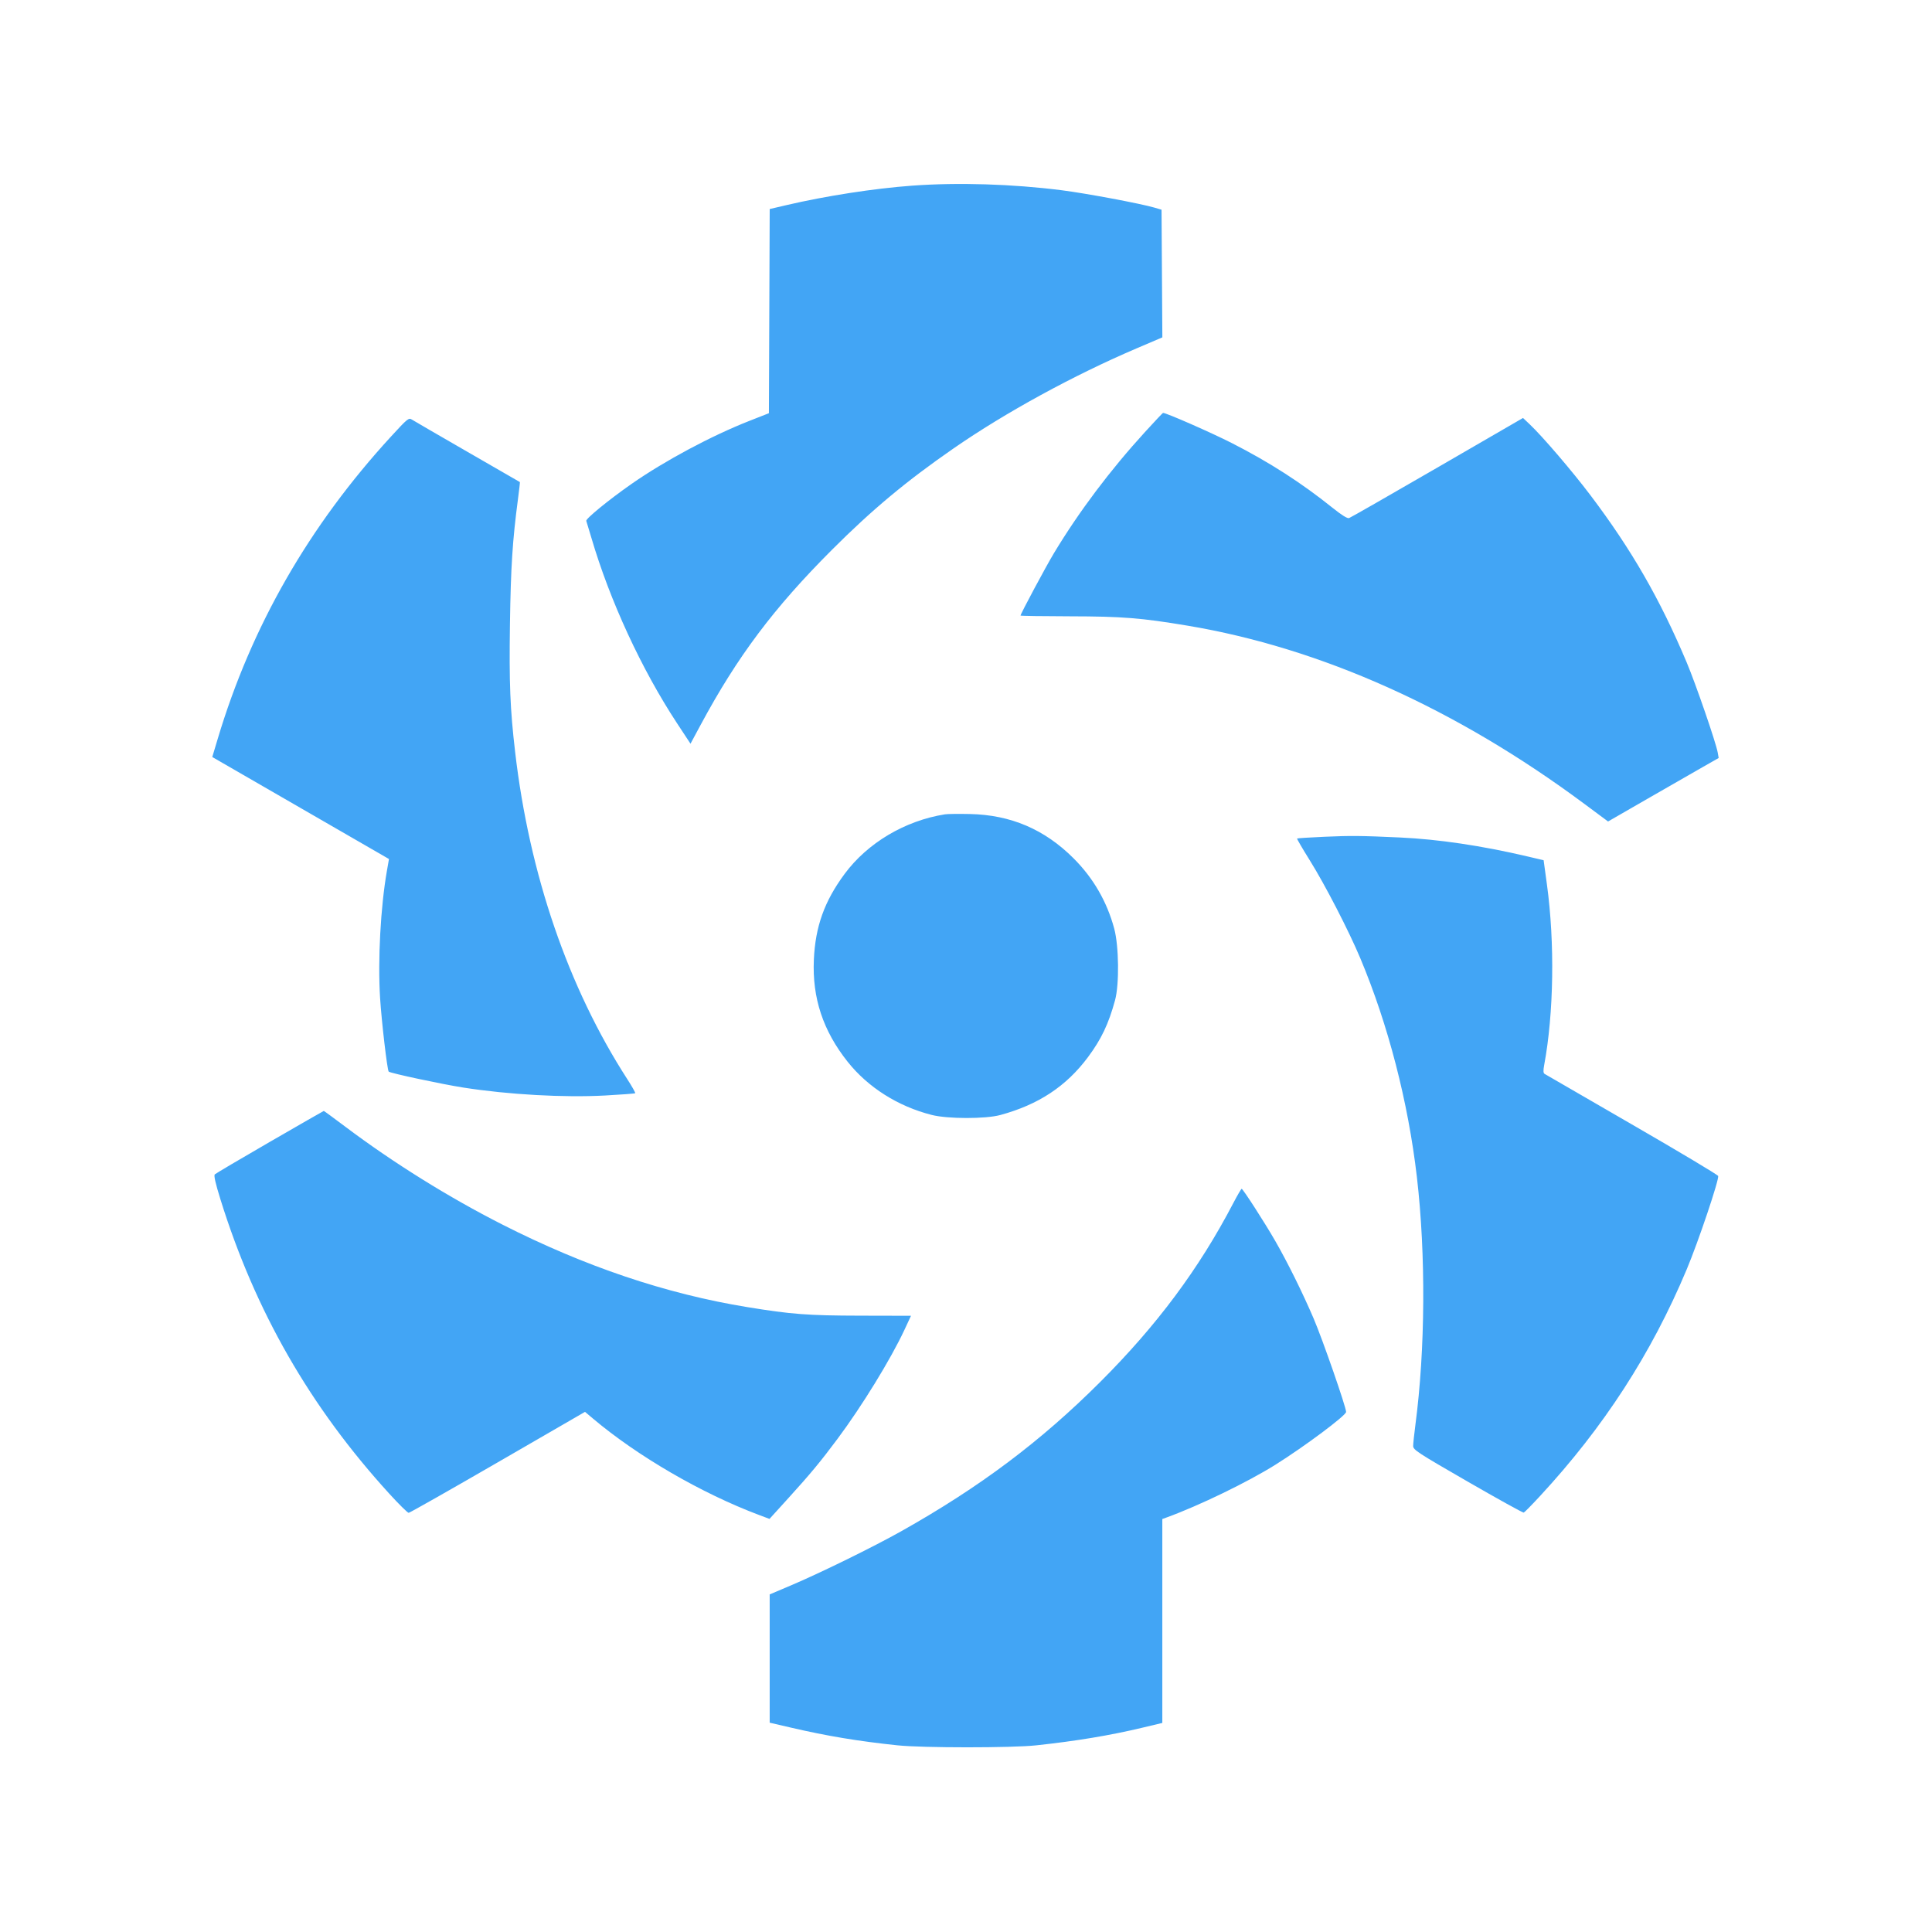
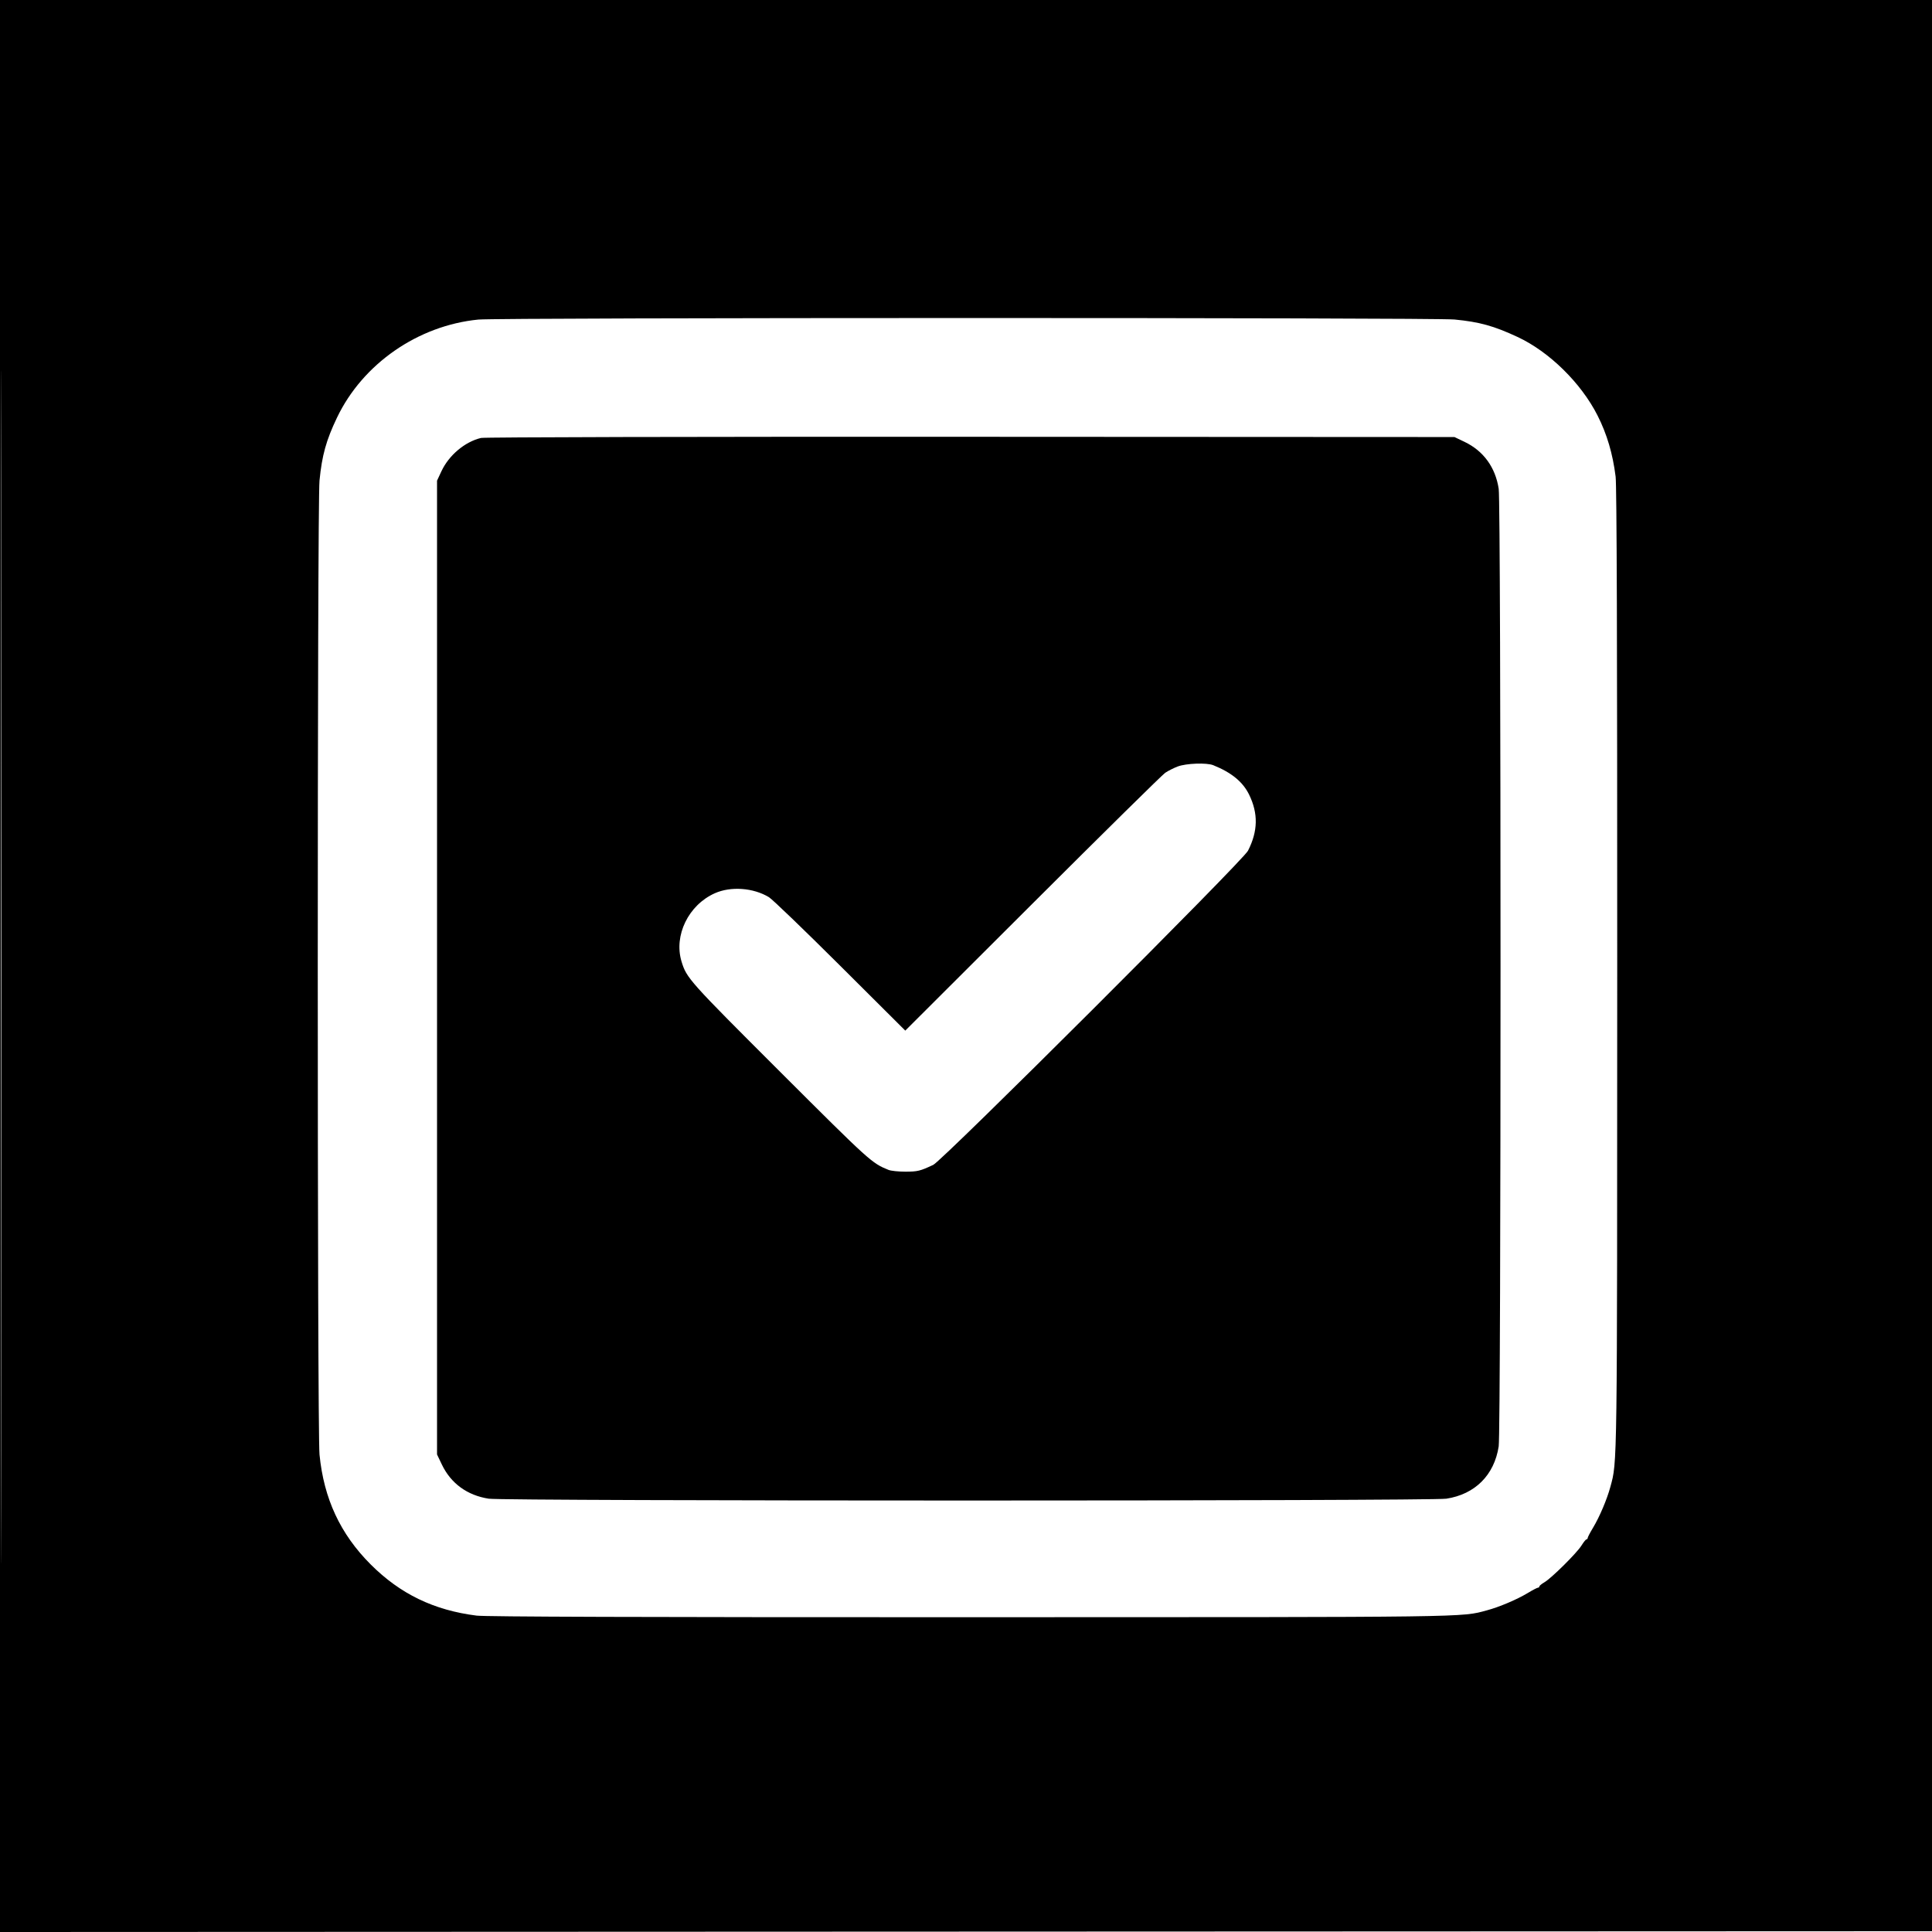
<svg xmlns="http://www.w3.org/2000/svg" width="1240" height="1240">
-   <path d="M585.5 119.157c-24.392 1.775-55.454 6.582-80.743 12.495l-10.743 2.512-.257 65.522-.257 65.523-12.5 4.911c-24.453 9.608-54.301 25.574-75.692 40.488-14.402 10.041-29.52 22.393-29.025 23.713.243.648 1.692 5.443 3.22 10.655 11.868 40.48 32.267 84.639 55.173 119.442l8.503 12.917 6.683-12.417c23.502-43.672 46.807-74.722 84.066-112.002 25.738-25.754 47.825-44.173 78.072-65.109 33.386-23.108 77-46.934 117.761-64.332l16.261-6.94-.261-40.974-.261-40.973-4.5-1.319c-8.958-2.625-43.862-9.169-59.5-11.155-31.749-4.032-66.513-5.102-96-2.957M734.906 277.25c-22.472 24.627-42.334 51.05-58.443 77.75-5.099 8.45-21.464 39.014-21.462 40.083 0 .229 14.287.445 31.75.479 33.627.065 45.612 1.017 75.303 5.978 85.759 14.331 172.63 53.33 254.813 114.394l15.221 11.31 25.706-14.808c14.138-8.144 30.112-17.312 35.497-20.372l9.79-5.564-.61-3.5c-1.096-6.29-14.149-44.185-19.977-58-17.139-40.622-35.248-72.077-61.599-107-11.686-15.488-30.818-37.844-39.039-45.62l-4.356-4.119-55 31.858c-30.25 17.522-55.747 32.106-56.66 32.408-1.079.358-4.75-1.93-10.5-6.543-20.084-16.116-40.545-29.274-64.607-41.547C777.601 277.739 748.585 265 746.461 265c-.207 0-5.407 5.512-11.555 12.25m-483.911 2.889c-52.729 57.452-89.592 121.745-111.254 194.044l-3.501 11.683 56.707 32.735 56.706 32.734-1.326 7.583c-4.069 23.272-5.894 57.248-4.381 81.582.926 14.898 4.591 46.254 5.526 47.28.898.986 34.289 8.122 48.028 10.264 28.958 4.515 64.488 6.499 90.867 5.074 10.377-.56 19.07-1.222 19.319-1.471.248-.248-2.035-4.306-5.074-9.017-37.96-58.843-62.879-131.564-72.005-210.13-3.219-27.711-3.869-43.866-3.307-82.149.534-36.338 1.631-53.441 5.12-79.832.798-6.039 1.368-11.04 1.266-11.112-.102-.073-15.261-8.815-33.686-19.427-18.425-10.613-34.464-19.919-35.642-20.682-2.027-1.312-2.739-.735-13.363 10.841M606.5 522.653c-25.669 4.073-49.712 18.357-64.437 38.283-12.956 17.531-18.769 33.768-19.713 55.064-1.087 24.502 5.901 45.6 21.676 65.452 13.091 16.473 32.315 28.634 53.974 34.141 10.222 2.599 34.507 2.629 44 .054 24.469-6.637 42.328-18.418 56.253-37.107 8.576-11.511 13.261-21.347 17.403-36.54 2.782-10.202 2.502-34.762-.523-46-4.654-17.286-13.403-32.422-26.057-45.076-18.639-18.639-40.322-27.911-66.576-28.47-7.15-.152-14.35-.062-16 .199m243.676 14.396c-9.529.421-17.487.928-17.685 1.126-.198.198 3.43 6.427 8.061 13.843 9.872 15.805 25.076 45.255 32.515 62.982 17.89 42.628 30.726 92.267 36.33 140.5 5.776 49.707 5.41 110.661-.955 158.936-.793 6.015-1.442 12.144-1.442 13.62 0 2.476 2.712 4.248 35.027 22.888 19.264 11.113 35.44 20.059 35.946 19.88.506-.178 5.205-4.957 10.444-10.619 40.968-44.285 71.417-91.321 94.113-145.385 7.518-17.906 21.003-57.989 20.208-60.062-.302-.785-25.229-15.681-55.393-33.103-30.165-17.421-55.37-32.011-56.011-32.422-.843-.54-.908-2.132-.233-5.74 6.158-32.924 6.854-78.418 1.771-115.688l-2.141-15.695-10.616-2.49c-29.261-6.862-56.983-10.974-81.615-12.105-25.026-1.149-31.483-1.212-48.324-.466M173.193 732.877c-18.869 10.91-34.771 20.301-35.338 20.868-.708.708.416 5.685 3.59 15.893 22.372 71.955 57.534 133.26 108.468 189.112 6.144 6.737 11.715 12.235 12.379 12.217.665-.019 26.402-14.607 57.195-32.419l55.987-32.386 5.013 4.231c28.719 24.239 69.849 48.122 106.705 61.961l6.691 2.512 11.972-13.183c14.282-15.727 20.74-23.512 31.675-38.183 15.78-21.171 34.174-51.134 42.972-70l4.197-9-32.6-.072c-33.662-.073-44.236-.877-72.599-5.517-52.086-8.52-104.017-26.026-157-52.926-34.47-17.5-69.941-39.589-100.682-62.699-7.525-5.657-13.825-10.277-14-10.266-.175.011-15.756 8.946-34.625 19.857M791.52 772.25c-22.058 42.207-48.977 78.371-85.449 114.795-38.124 38.072-77.236 67.416-127.546 95.69-17.969 10.099-51.743 26.686-70.775 34.76l-13.75 5.834v82.327l13.75 3.194c23.233 5.395 43.059 8.689 68.25 11.336 16.09 1.691 73.361 1.705 89 .021 25.772-2.774 47.439-6.375 68.25-11.344l12.75-3.045V974.95l2.75-1.001c20.982-7.643 52.157-22.755 69.847-33.859 18.882-11.852 45.274-31.559 45.357-33.868.102-2.831-15.119-46.644-20.841-59.99-7.171-16.726-16.651-35.878-24.655-49.808-6.712-11.68-20.708-33.401-21.531-33.415-.315-.005-2.748 4.154-5.407 9.241" fill="#42a5f5" fill-rule="evenodd" />
+   <path d="M0 620.001v620.001l620.25-.251 620.25-.251.251-619.75.251-619.75H0v620.001m.497.499c0 341 .114 480.649.253 310.332s.139-449.317 0-620S.497 279.5.497 620.5M307 205.104c-38.75 3.821-74.174 28.389-90.686 62.896-6.976 14.579-9.659 24.224-11.245 40.424-1.495 15.274-1.495 609.878 0 625.152 2.769 28.282 13.365 51.031 32.845 70.51 18.968 18.969 40.575 29.41 67.995 32.857 5.751.723 105.65 1.047 316 1.025 325.545-.033 315.648.098 332.445-4.422 7.961-2.142 19.217-6.916 26.15-11.09 3.156-1.901 6.134-3.456 6.617-3.456.484 0 .879-.353.879-.784 0-.432 1.463-1.639 3.25-2.684 4.541-2.654 20.825-18.799 23.776-23.574 1.345-2.177 2.79-3.958 3.21-3.958.42 0 .764-.395.764-.879 0-.483 1.555-3.461 3.456-6.617 4.161-6.911 8.937-18.16 11.101-26.15 4.487-16.567 4.378-8.305 4.411-332.945.022-209.999-.302-309.75-1.025-315.5-1.856-14.767-5.562-27.297-11.599-39.222-10.574-20.886-31.016-40.96-51.344-50.422-15.28-7.112-24.339-9.621-40.424-11.196-13.241-1.296-613.417-1.263-626.576.035m1.746 75.978c-10.38 2.457-20.631 11.085-25.449 21.418l-2.797 6v625l3.106 6.5c5.792 12.118 16.32 19.78 30.086 21.895 10.193 1.566 604.423 1.566 614.616 0 18.416-2.829 30.758-15.171 33.587-33.587 1.566-10.193 1.566-604.423 0-614.616-2.115-13.766-9.777-24.294-21.895-30.086l-6.5-3.106-310.5-.154c-178.22-.088-312.099.226-314.254.736m447.088 210.885c-2.566.977-6.166 2.798-8 4.046-1.833 1.248-40.116 38.987-85.072 83.864l-81.737 81.593-41.763-41.614c-22.969-22.888-43.562-42.704-45.762-44.035-9.997-6.052-24.448-7.098-34.72-2.512-16.903 7.547-26.431 27.091-21.357 43.81 3.242 10.681 4.687 12.296 63.425 70.939 57.6 57.506 58.671 58.475 69.449 62.816 1.538.619 6.355 1.126 10.703 1.126 7.911 0 9.593-.409 18-4.376 6.042-2.852 198.677-195.109 201.981-201.586 6.418-12.58 6.644-23.922.719-36.038-4-8.181-11.279-14.155-22.997-18.874-4.245-1.709-17.446-1.224-22.869.841" fill="undefined" fill-rule="evenodd" />
</svg>
